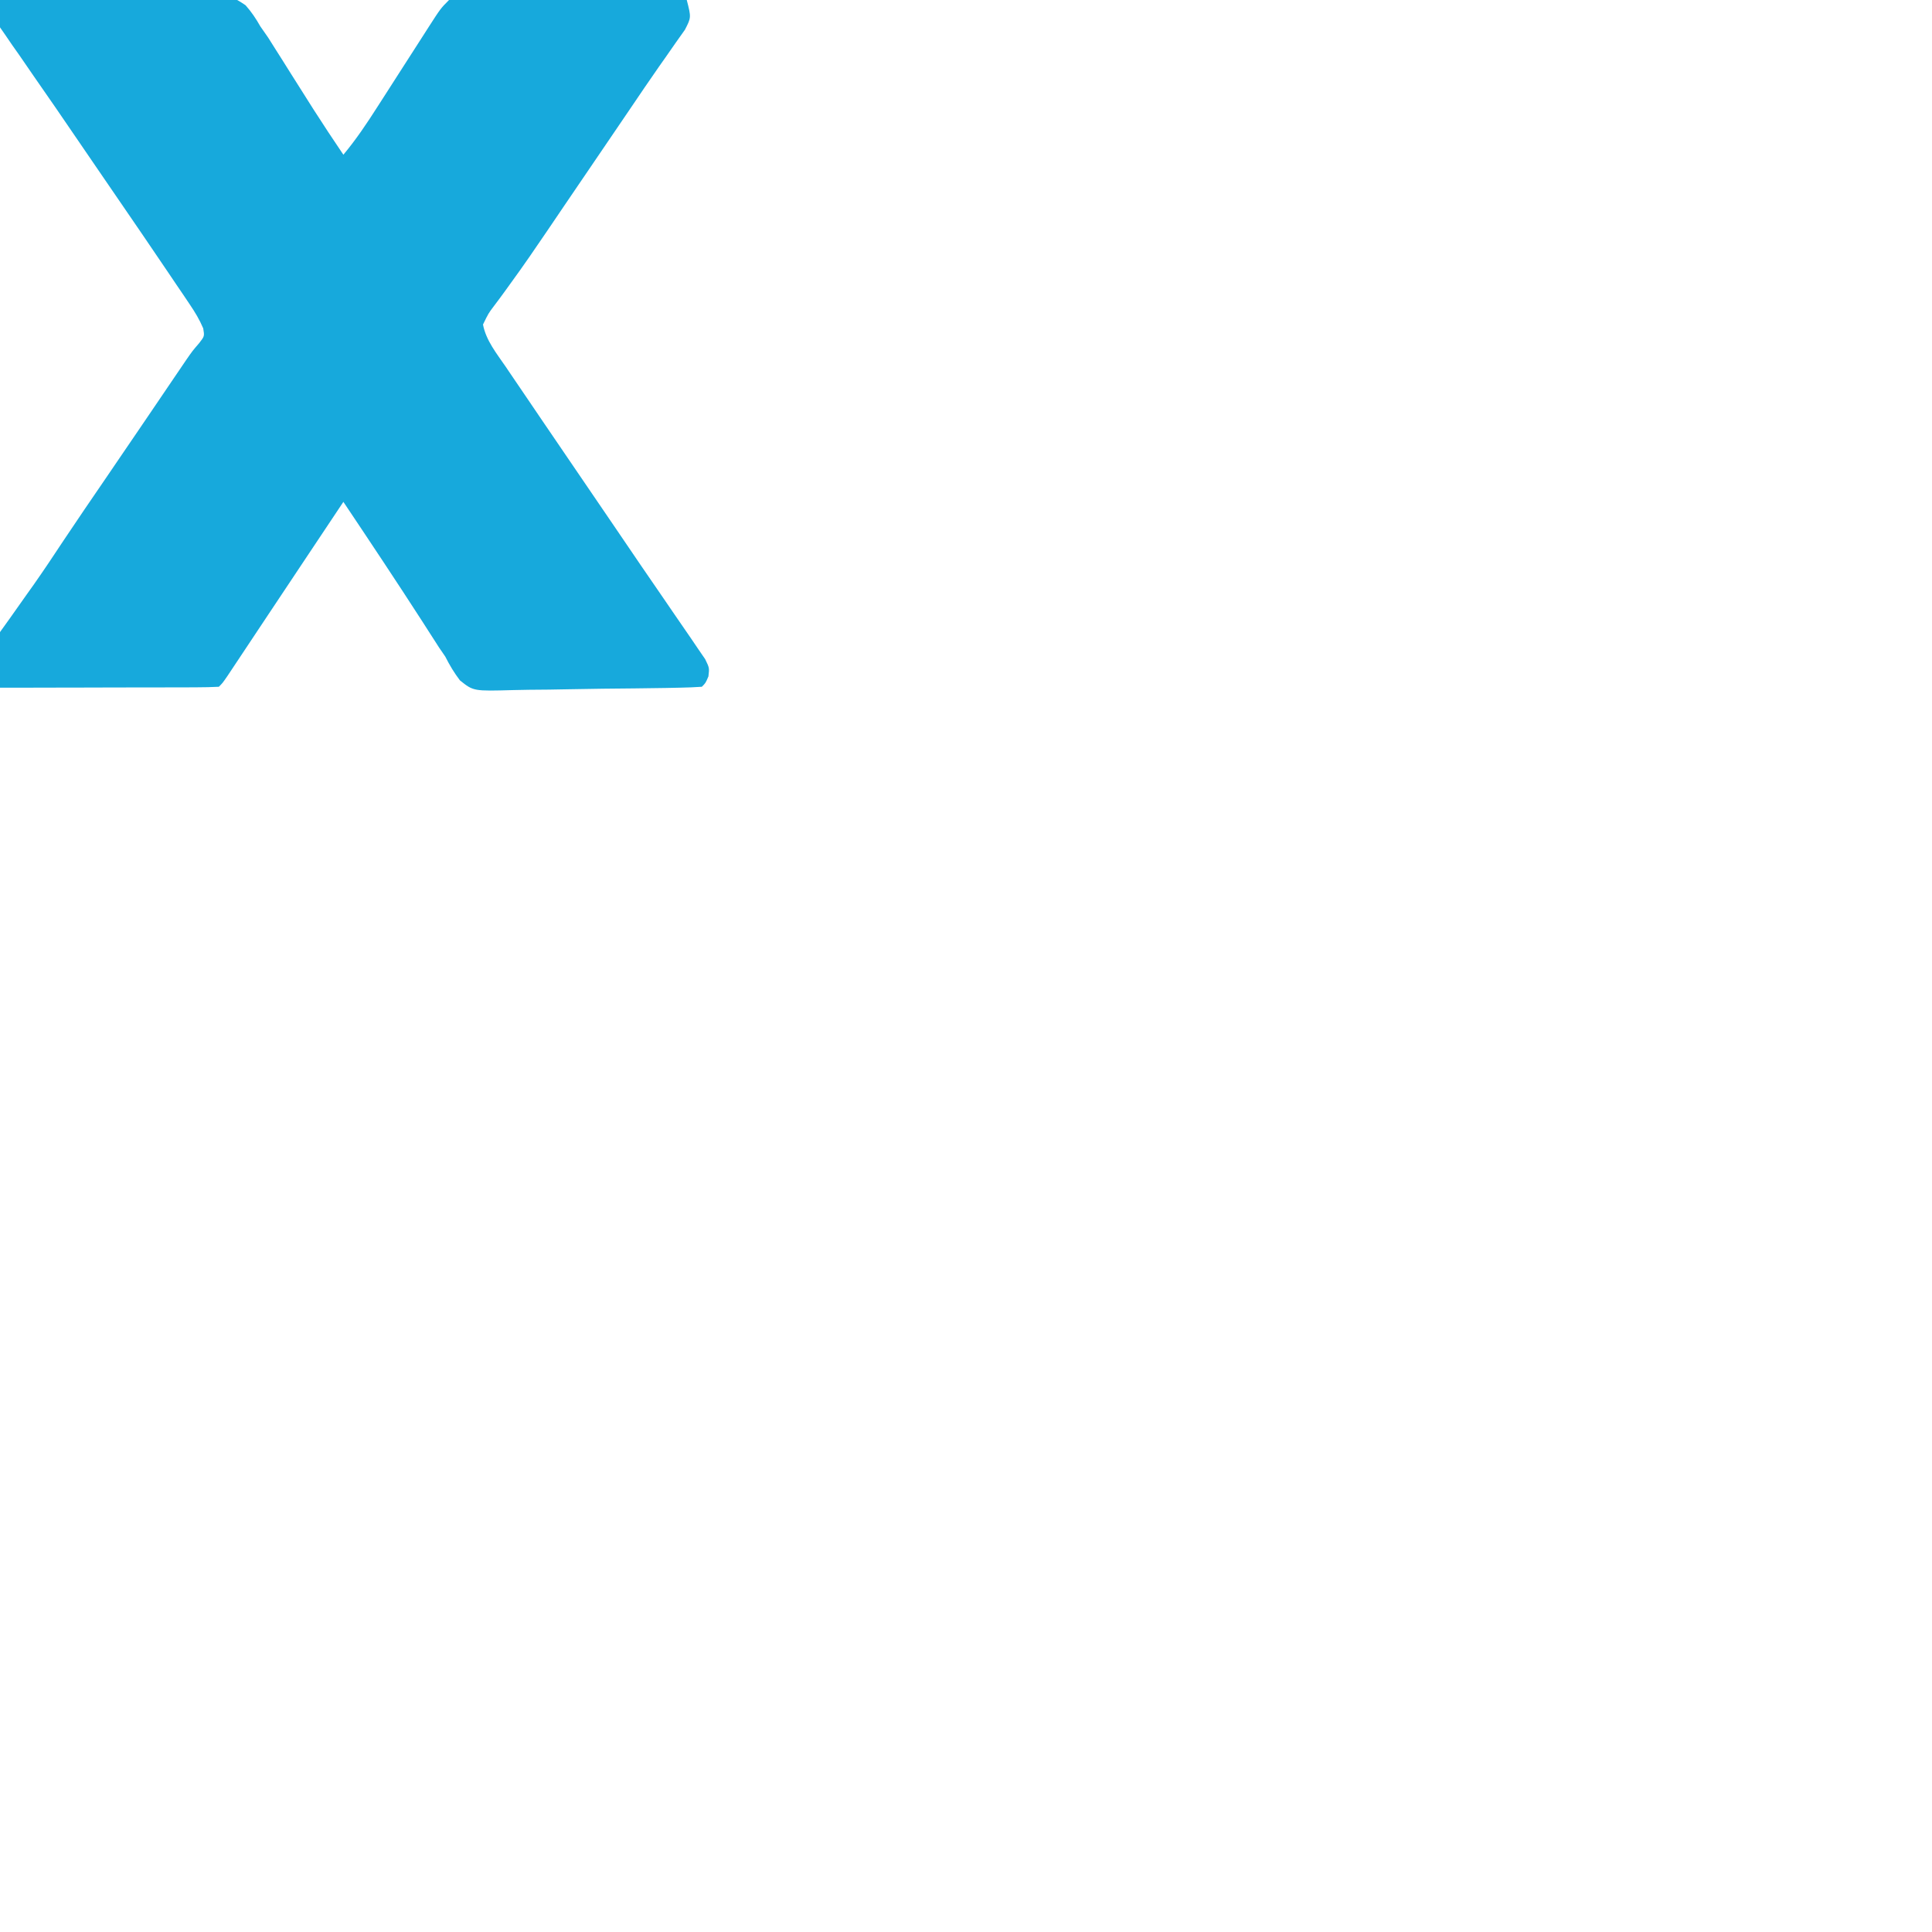
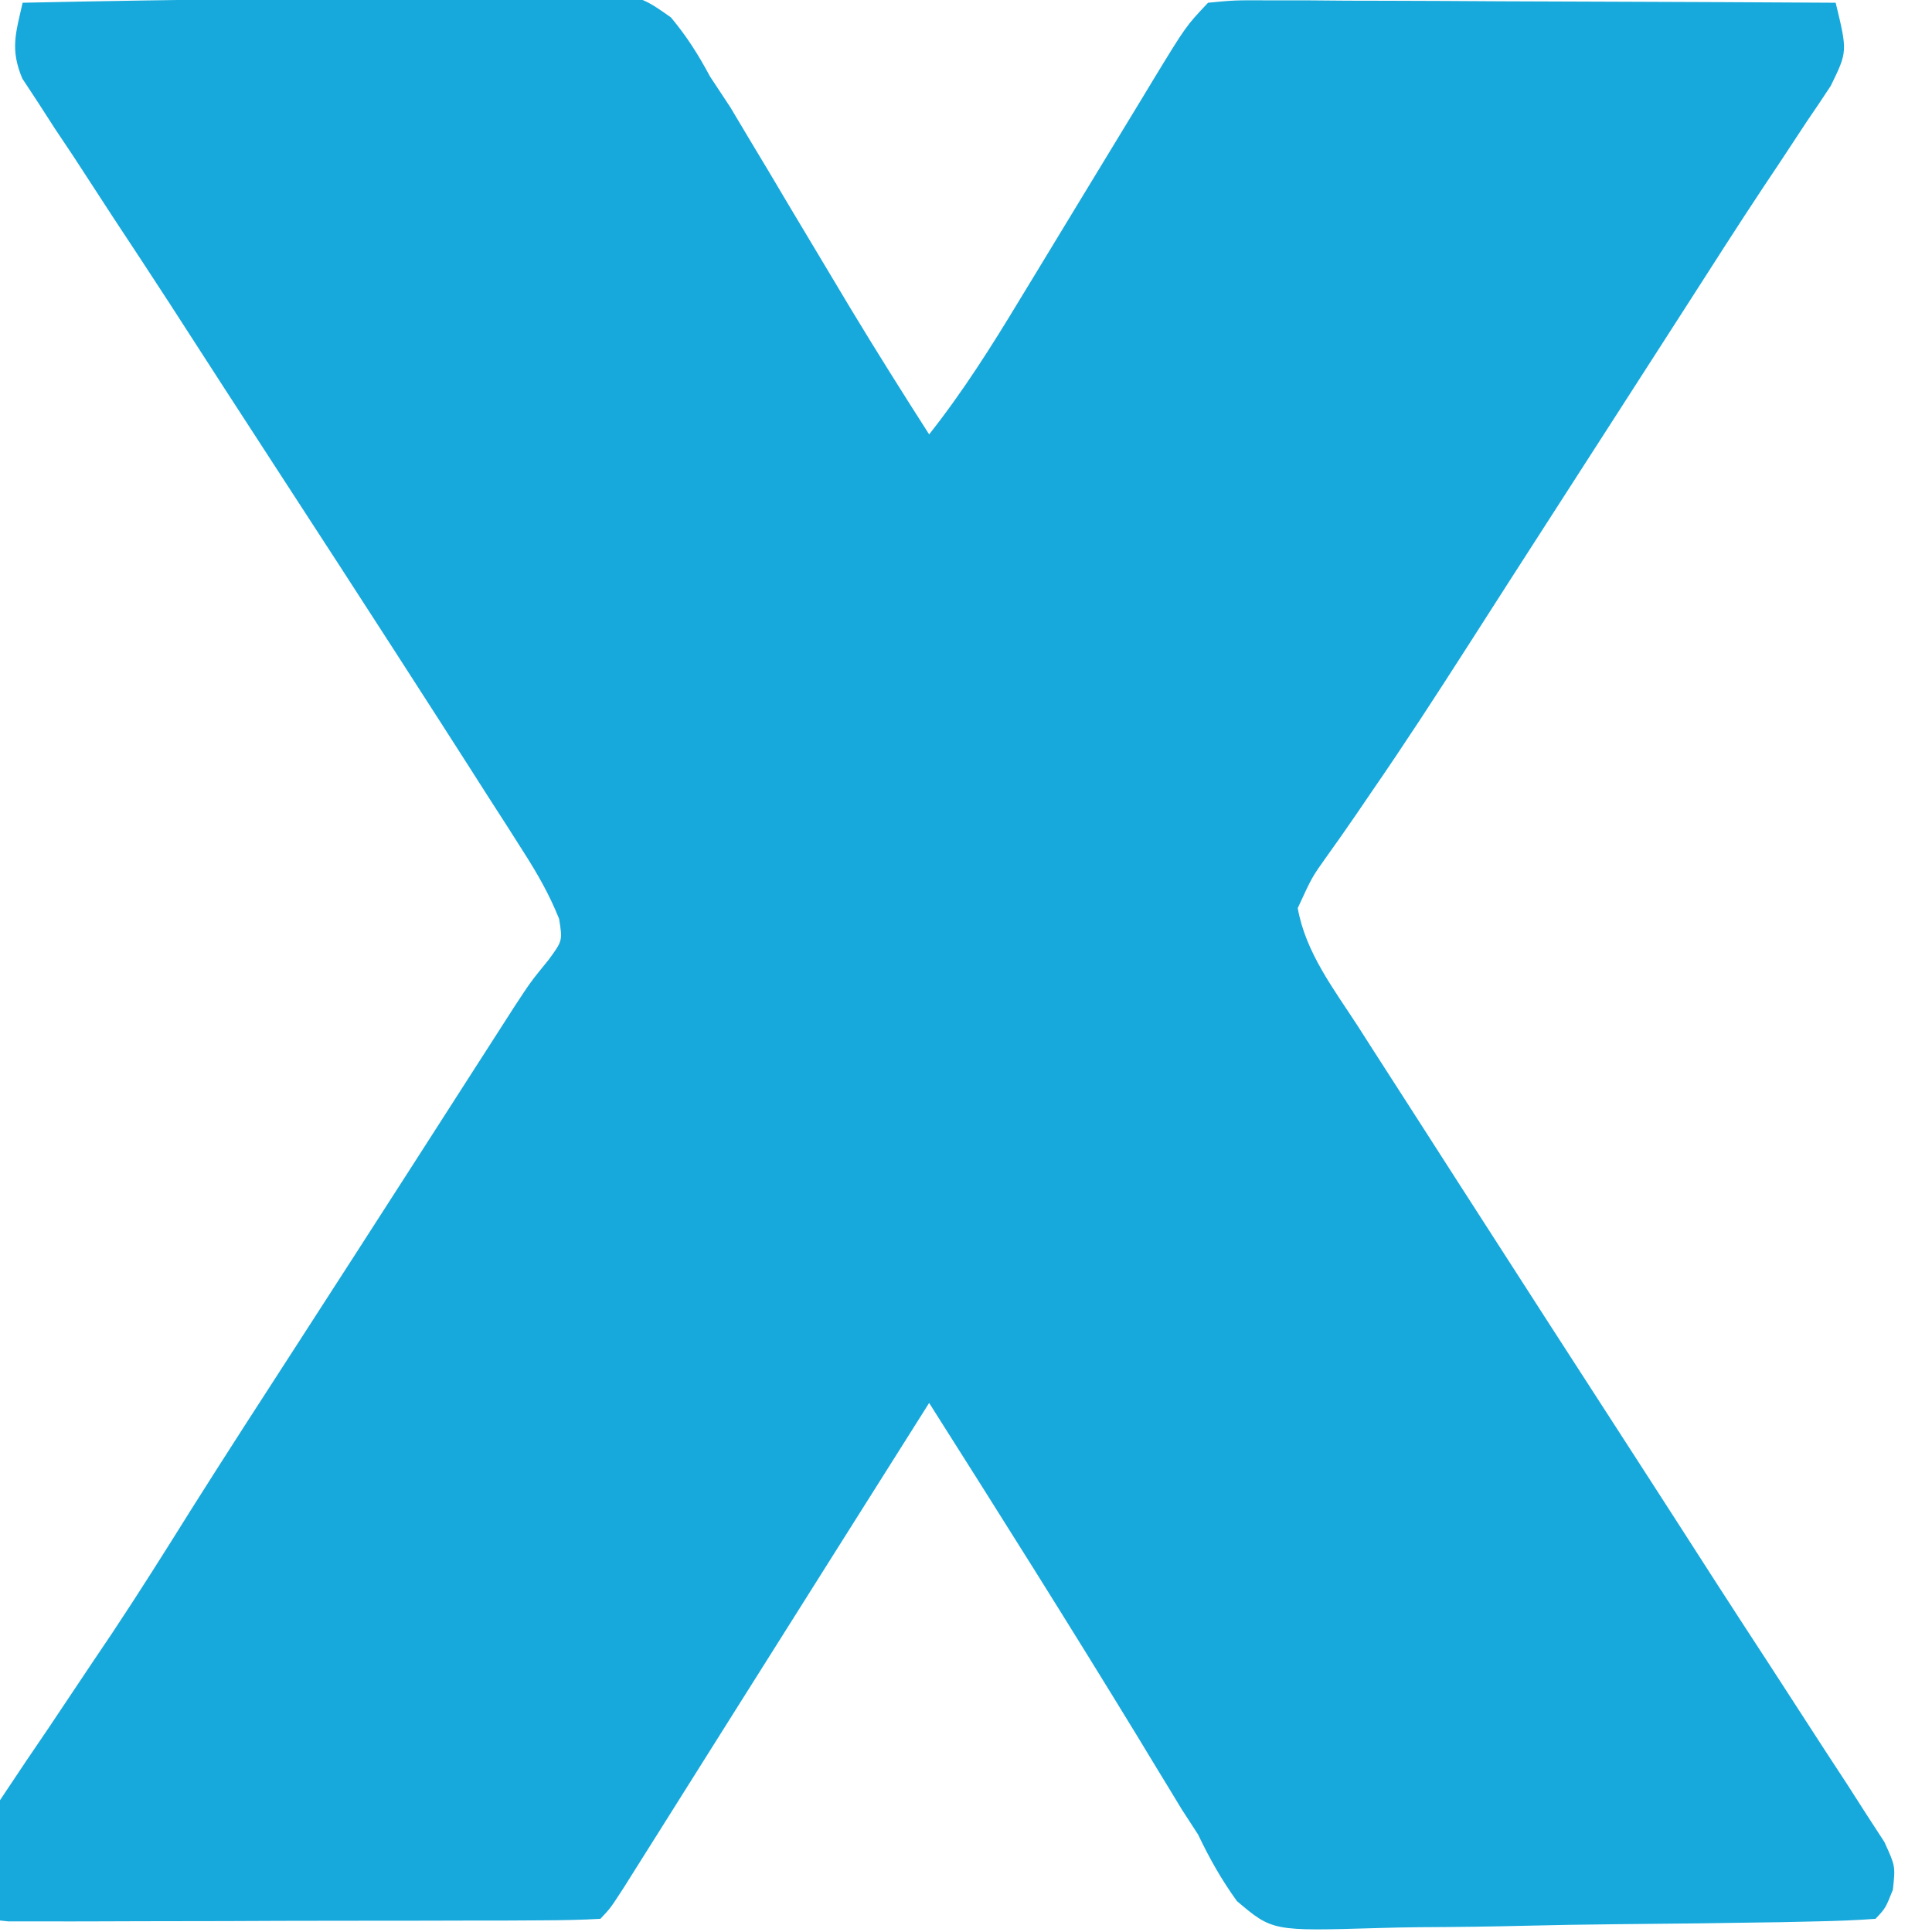
<svg xmlns="http://www.w3.org/2000/svg" version="1.1" id="Capa_1" x="0px" y="0px" viewBox="0 0 512 512" style="enable-background:new 0 0 512 512;" xml:space="preserve">
-   <path d="M0 0 C8.11 -0.162 16.22 -0.287 24.332 -0.363 C28.099 -0.399 31.865 -0.449 35.631 -0.528 C39.268 -0.604 42.905 -0.646 46.543 -0.664 C47.928 -0.677 49.314 -0.702 50.698 -0.74 C61.476 -1.023 61.476 -1.023 65.085 1.4 C66.66 3.183 67.831 4.932 69 7 C69.678 7.972 70.356 8.945 71.055 9.947 C71.655 10.9 72.256 11.854 72.875 12.836 C73.55 13.901 74.226 14.965 74.922 16.062 C75.608 17.156 76.293 18.249 77 19.375 C78.374 21.55 79.749 23.724 81.125 25.898 C81.777 26.931 82.43 27.963 83.102 29.026 C85.675 33.058 88.321 37.038 91 41 C94.382 36.951 97.231 32.688 100.062 28.25 C100.534 27.516 101.006 26.783 101.492 26.027 C102.997 23.686 104.499 21.343 106 19 C108.018 15.852 110.039 12.707 112.062 9.562 C112.527 8.835 112.992 8.108 113.471 7.358 C116.774 2.226 116.774 2.226 119 0 C121.632 -0.241 121.632 -0.241 125.01 -0.227 C126.902 -0.227 126.902 -0.227 128.832 -0.227 C130.213 -0.216 131.595 -0.206 132.977 -0.195 C134.386 -0.192 135.796 -0.189 137.205 -0.187 C140.918 -0.179 144.63 -0.159 148.342 -0.137 C152.129 -0.117 155.916 -0.108 159.703 -0.098 C167.135 -0.076 174.568 -0.042 182 0 C183.187 4.639 183.187 4.639 181.508 7.891 C180.728 9.021 179.933 10.14 179.125 11.25 C178.191 12.591 177.258 13.932 176.324 15.273 C175.797 16.019 175.271 16.766 174.728 17.534 C172.135 21.234 169.609 24.978 167.076 28.718 C164.896 31.937 162.709 35.151 160.52 38.363 C157.514 42.775 154.511 47.189 151.512 51.605 C150.782 52.679 150.052 53.753 149.3 54.859 C147.863 56.975 146.429 59.092 144.997 61.211 C141.864 65.837 138.71 70.435 135.418 74.949 C134.622 76.054 134.622 76.054 133.81 77.181 C132.845 78.514 131.866 79.836 130.87 81.145 C129.437 83.046 129.437 83.046 128 86 C128.799 90.246 131.644 93.713 134.062 97.25 C134.704 98.2 134.704 98.2 135.359 99.17 C136.901 101.45 138.45 103.725 140 106 C141.305 107.923 142.61 109.846 143.914 111.77 C150.169 120.984 156.442 130.187 162.73 139.379 C165.173 142.956 167.606 146.54 170.04 150.125 C171.808 152.719 173.588 155.305 175.372 157.889 C176.516 159.55 177.653 161.214 178.789 162.881 C180.237 165.005 181.694 167.124 183.162 169.235 C183.81 170.191 184.458 171.147 185.125 172.133 C185.705 172.977 186.285 173.822 186.883 174.692 C188 177 188 177 187.742 179.242 C187 181 187 181 186 182 C184.1 182.136 182.195 182.202 180.29 182.24 C179.068 182.266 177.847 182.292 176.588 182.318 C170.98 182.408 165.373 182.469 159.765 182.515 C156.805 182.542 153.846 182.59 150.887 182.658 C147.313 182.741 143.741 182.783 140.166 182.798 C138.806 182.81 137.446 182.836 136.086 182.876 C125.469 183.175 125.469 183.175 121.897 180.319 C120.345 178.282 119.152 176.283 118 174 C117.455 173.204 116.909 172.409 116.348 171.589 C115.924 170.927 115.499 170.264 115.062 169.582 C114.566 168.812 114.07 168.042 113.559 167.249 C113.045 166.445 112.53 165.641 112 164.812 C105.114 154.132 98.073 143.558 91 133 C90.599 133.601 90.198 134.203 89.785 134.822 C89.217 135.675 88.648 136.528 88.062 137.406 C87.422 138.367 86.781 139.328 86.121 140.318 C84.696 142.456 83.271 144.593 81.845 146.731 C78.408 151.885 74.972 157.04 71.543 162.199 C70.429 163.874 69.315 165.548 68.201 167.223 C66.789 169.346 65.377 171.469 63.967 173.594 C63.329 174.552 62.692 175.509 62.035 176.496 C61.472 177.344 60.909 178.191 60.328 179.064 C59 181 59 181 58 182 C56.078 182.104 54.152 182.139 52.227 182.145 C50.375 182.155 50.375 182.155 48.485 182.165 C47.127 182.166 45.768 182.167 44.41 182.168 C43.026 182.171 41.642 182.175 40.259 182.178 C37.354 182.184 34.45 182.186 31.545 182.185 C27.818 182.185 24.091 182.199 20.364 182.216 C17.505 182.227 14.645 182.229 11.786 182.229 C10.412 182.23 9.037 182.234 7.663 182.242 C5.743 182.252 3.823 182.248 1.903 182.243 C0.262 182.245 0.262 182.245 -1.412 182.247 C-4 182 -4 182 -6 180 C-5.698 175.845 -4.067 173.244 -1.684 169.902 C-1.006 168.943 -0.329 167.983 0.369 166.994 C1.093 165.985 1.817 164.977 2.562 163.938 C4.042 161.844 5.522 159.751 7 157.656 C7.668 156.718 8.335 155.781 9.023 154.814 C11.704 150.998 14.283 147.119 16.852 143.227 C20.472 137.789 24.169 132.403 27.853 127.008 C31.457 121.73 35.056 116.449 38.645 111.16 C39.42 110.018 40.195 108.875 40.971 107.733 C42.466 105.531 43.96 103.328 45.453 101.124 C46.134 100.122 46.814 99.119 47.516 98.086 C48.117 97.2 48.718 96.313 49.337 95.4 C51 93 51 93 52.78 90.932 C54.204 89.1 54.204 89.1 53.856 87.02 C52.876 84.708 51.703 82.766 50.297 80.684 C49.735 79.847 49.174 79.01 48.595 78.148 C47.986 77.254 47.377 76.359 46.75 75.438 C46.121 74.504 45.492 73.571 44.844 72.61 C42.903 69.735 40.953 66.867 39 64 C38.146 62.745 38.146 62.745 37.275 61.464 C33.531 55.966 29.768 50.481 26 45 C22.232 39.519 18.475 34.03 14.734 28.531 C12.85 25.781 10.942 23.047 9.035 20.312 C7.731 18.417 6.428 16.521 5.125 14.625 C4.499 13.739 3.873 12.853 3.229 11.94 C2.661 11.106 2.093 10.273 1.508 9.414 C0.999 8.681 0.49 7.949 -0.035 7.194 C-1.264 4.401 -0.69 2.909 0 0 Z " fill="#17A9DC" transform="translate(0,0)" />
+   <path d="M0 0 C8.11 -0.162 16.22 -0.287 24.332 -0.363 C28.099 -0.399 31.865 -0.449 35.631 -0.528 C39.268 -0.604 42.905 -0.646 46.543 -0.664 C47.928 -0.677 49.314 -0.702 50.698 -0.74 C61.476 -1.023 61.476 -1.023 65.085 1.4 C66.66 3.183 67.831 4.932 69 7 C69.678 7.972 70.356 8.945 71.055 9.947 C71.655 10.9 72.256 11.854 72.875 12.836 C73.55 13.901 74.226 14.965 74.922 16.062 C75.608 17.156 76.293 18.249 77 19.375 C78.374 21.55 79.749 23.724 81.125 25.898 C81.777 26.931 82.43 27.963 83.102 29.026 C85.675 33.058 88.321 37.038 91 41 C94.382 36.951 97.231 32.688 100.062 28.25 C100.534 27.516 101.006 26.783 101.492 26.027 C102.997 23.686 104.499 21.343 106 19 C108.018 15.852 110.039 12.707 112.062 9.562 C112.527 8.835 112.992 8.108 113.471 7.358 C116.774 2.226 116.774 2.226 119 0 C121.632 -0.241 121.632 -0.241 125.01 -0.227 C126.902 -0.227 126.902 -0.227 128.832 -0.227 C130.213 -0.216 131.595 -0.206 132.977 -0.195 C134.386 -0.192 135.796 -0.189 137.205 -0.187 C140.918 -0.179 144.63 -0.159 148.342 -0.137 C152.129 -0.117 155.916 -0.108 159.703 -0.098 C167.135 -0.076 174.568 -0.042 182 0 C183.187 4.639 183.187 4.639 181.508 7.891 C180.728 9.021 179.933 10.14 179.125 11.25 C178.191 12.591 177.258 13.932 176.324 15.273 C175.797 16.019 175.271 16.766 174.728 17.534 C172.135 21.234 169.609 24.978 167.076 28.718 C164.896 31.937 162.709 35.151 160.52 38.363 C157.514 42.775 154.511 47.189 151.512 51.605 C150.782 52.679 150.052 53.753 149.3 54.859 C147.863 56.975 146.429 59.092 144.997 61.211 C141.864 65.837 138.71 70.435 135.418 74.949 C134.622 76.054 134.622 76.054 133.81 77.181 C132.845 78.514 131.866 79.836 130.87 81.145 C129.437 83.046 129.437 83.046 128 86 C128.799 90.246 131.644 93.713 134.062 97.25 C134.704 98.2 134.704 98.2 135.359 99.17 C136.901 101.45 138.45 103.725 140 106 C141.305 107.923 142.61 109.846 143.914 111.77 C150.169 120.984 156.442 130.187 162.73 139.379 C165.173 142.956 167.606 146.54 170.04 150.125 C171.808 152.719 173.588 155.305 175.372 157.889 C176.516 159.55 177.653 161.214 178.789 162.881 C180.237 165.005 181.694 167.124 183.162 169.235 C183.81 170.191 184.458 171.147 185.125 172.133 C185.705 172.977 186.285 173.822 186.883 174.692 C188 177 188 177 187.742 179.242 C187 181 187 181 186 182 C184.1 182.136 182.195 182.202 180.29 182.24 C179.068 182.266 177.847 182.292 176.588 182.318 C170.98 182.408 165.373 182.469 159.765 182.515 C156.805 182.542 153.846 182.59 150.887 182.658 C147.313 182.741 143.741 182.783 140.166 182.798 C138.806 182.81 137.446 182.836 136.086 182.876 C125.469 183.175 125.469 183.175 121.897 180.319 C120.345 178.282 119.152 176.283 118 174 C117.455 173.204 116.909 172.409 116.348 171.589 C115.924 170.927 115.499 170.264 115.062 169.582 C114.566 168.812 114.07 168.042 113.559 167.249 C113.045 166.445 112.53 165.641 112 164.812 C105.114 154.132 98.073 143.558 91 133 C90.599 133.601 90.198 134.203 89.785 134.822 C89.217 135.675 88.648 136.528 88.062 137.406 C87.422 138.367 86.781 139.328 86.121 140.318 C84.696 142.456 83.271 144.593 81.845 146.731 C78.408 151.885 74.972 157.04 71.543 162.199 C70.429 163.874 69.315 165.548 68.201 167.223 C66.789 169.346 65.377 171.469 63.967 173.594 C63.329 174.552 62.692 175.509 62.035 176.496 C61.472 177.344 60.909 178.191 60.328 179.064 C59 181 59 181 58 182 C56.078 182.104 54.152 182.139 52.227 182.145 C50.375 182.155 50.375 182.155 48.485 182.165 C47.127 182.166 45.768 182.167 44.41 182.168 C43.026 182.171 41.642 182.175 40.259 182.178 C37.354 182.184 34.45 182.186 31.545 182.185 C27.818 182.185 24.091 182.199 20.364 182.216 C17.505 182.227 14.645 182.229 11.786 182.229 C10.412 182.23 9.037 182.234 7.663 182.242 C5.743 182.252 3.823 182.248 1.903 182.243 C0.262 182.245 0.262 182.245 -1.412 182.247 C-4 182 -4 182 -6 180 C-5.698 175.845 -4.067 173.244 -1.684 169.902 C-1.006 168.943 -0.329 167.983 0.369 166.994 C1.093 165.985 1.817 164.977 2.562 163.938 C4.042 161.844 5.522 159.751 7 157.656 C7.668 156.718 8.335 155.781 9.023 154.814 C11.704 150.998 14.283 147.119 16.852 143.227 C20.472 137.789 24.169 132.403 27.853 127.008 C31.457 121.73 35.056 116.449 38.645 111.16 C39.42 110.018 40.195 108.875 40.971 107.733 C42.466 105.531 43.96 103.328 45.453 101.124 C46.134 100.122 46.814 99.119 47.516 98.086 C48.117 97.2 48.718 96.313 49.337 95.4 C51 93 51 93 52.78 90.932 C54.204 89.1 54.204 89.1 53.856 87.02 C52.876 84.708 51.703 82.766 50.297 80.684 C49.735 79.847 49.174 79.01 48.595 78.148 C47.986 77.254 47.377 76.359 46.75 75.438 C46.121 74.504 45.492 73.571 44.844 72.61 C42.903 69.735 40.953 66.867 39 64 C38.146 62.745 38.146 62.745 37.275 61.464 C33.531 55.966 29.768 50.481 26 45 C22.232 39.519 18.475 34.03 14.734 28.531 C12.85 25.781 10.942 23.047 9.035 20.312 C7.731 18.417 6.428 16.521 5.125 14.625 C4.499 13.739 3.873 12.853 3.229 11.94 C2.661 11.106 2.093 10.273 1.508 9.414 C0.999 8.681 0.49 7.949 -0.035 7.194 C-1.264 4.401 -0.69 2.909 0 0 Z " fill="#17A9DC" transform="scale(2.64, 2.79) translate(2.27, 0.26)" />
  <g>
</g>
  <g>
</g>
  <g>
</g>
  <g>
</g>
  <g>
</g>
  <g>
</g>
  <g>
</g>
  <g>
</g>
  <g>
</g>
  <g>
</g>
  <g>
</g>
  <g>
</g>
  <g>
</g>
  <g>
</g>
  <g>
</g>
</svg>
